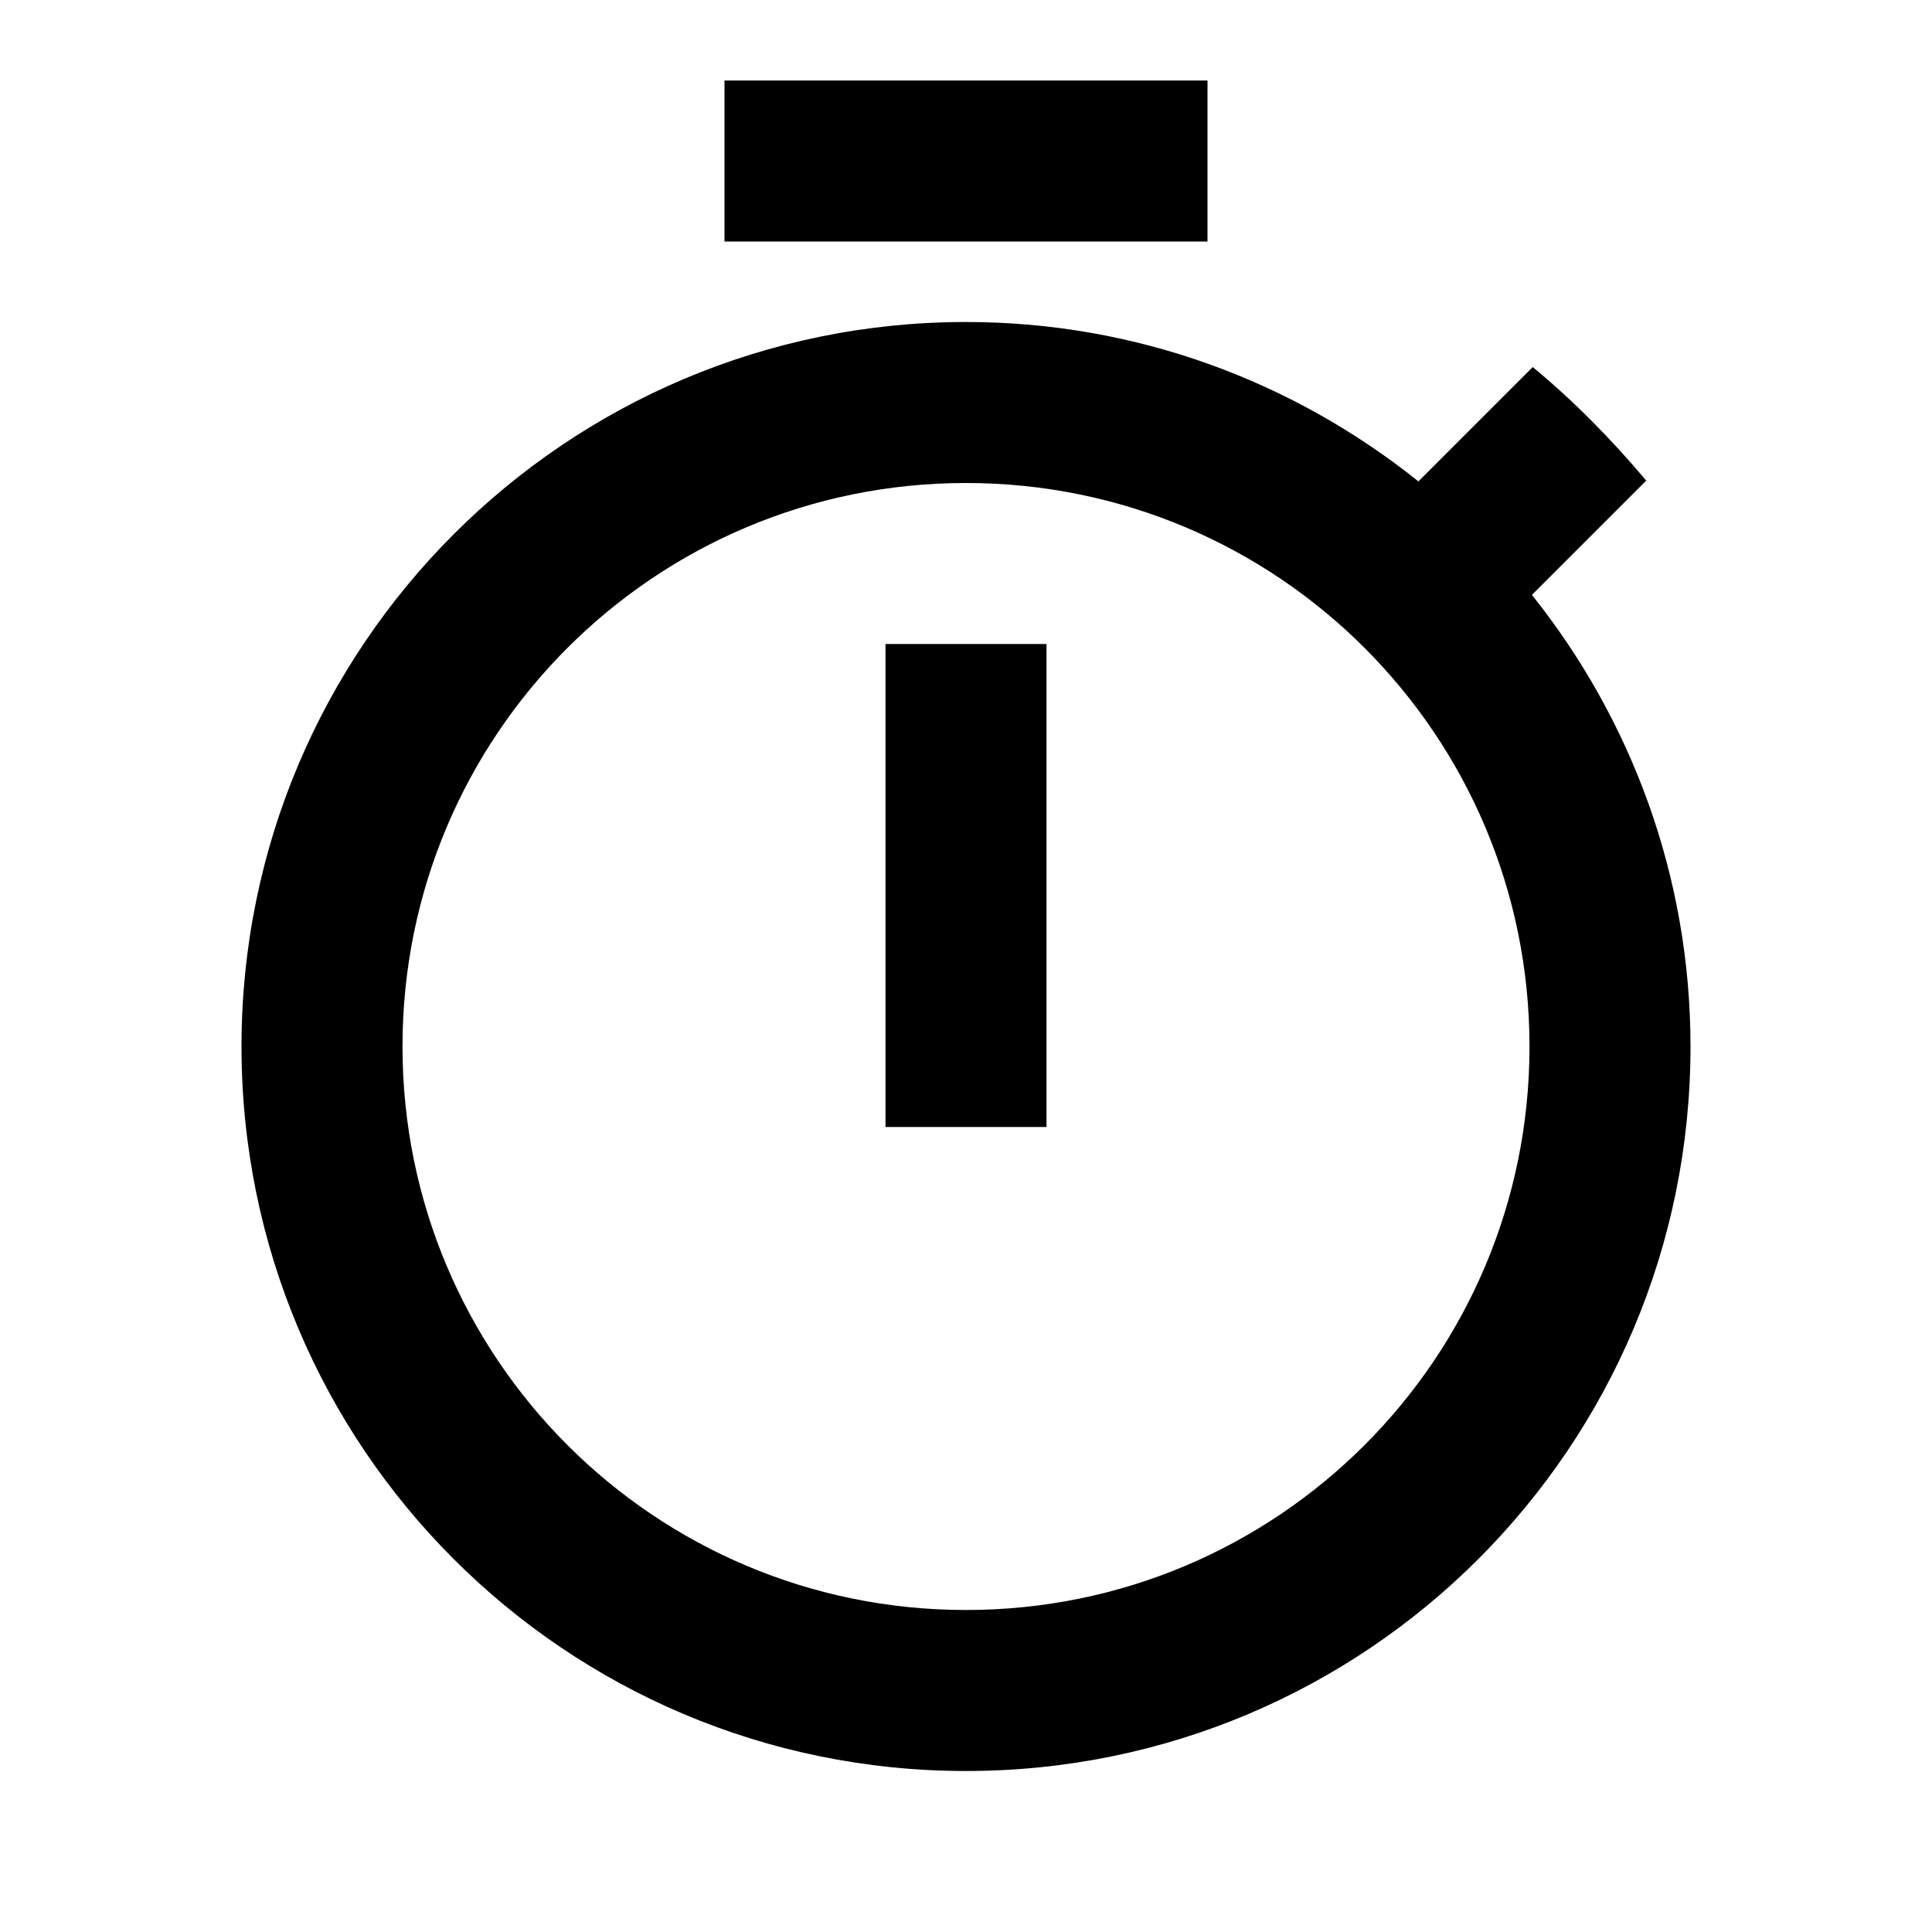
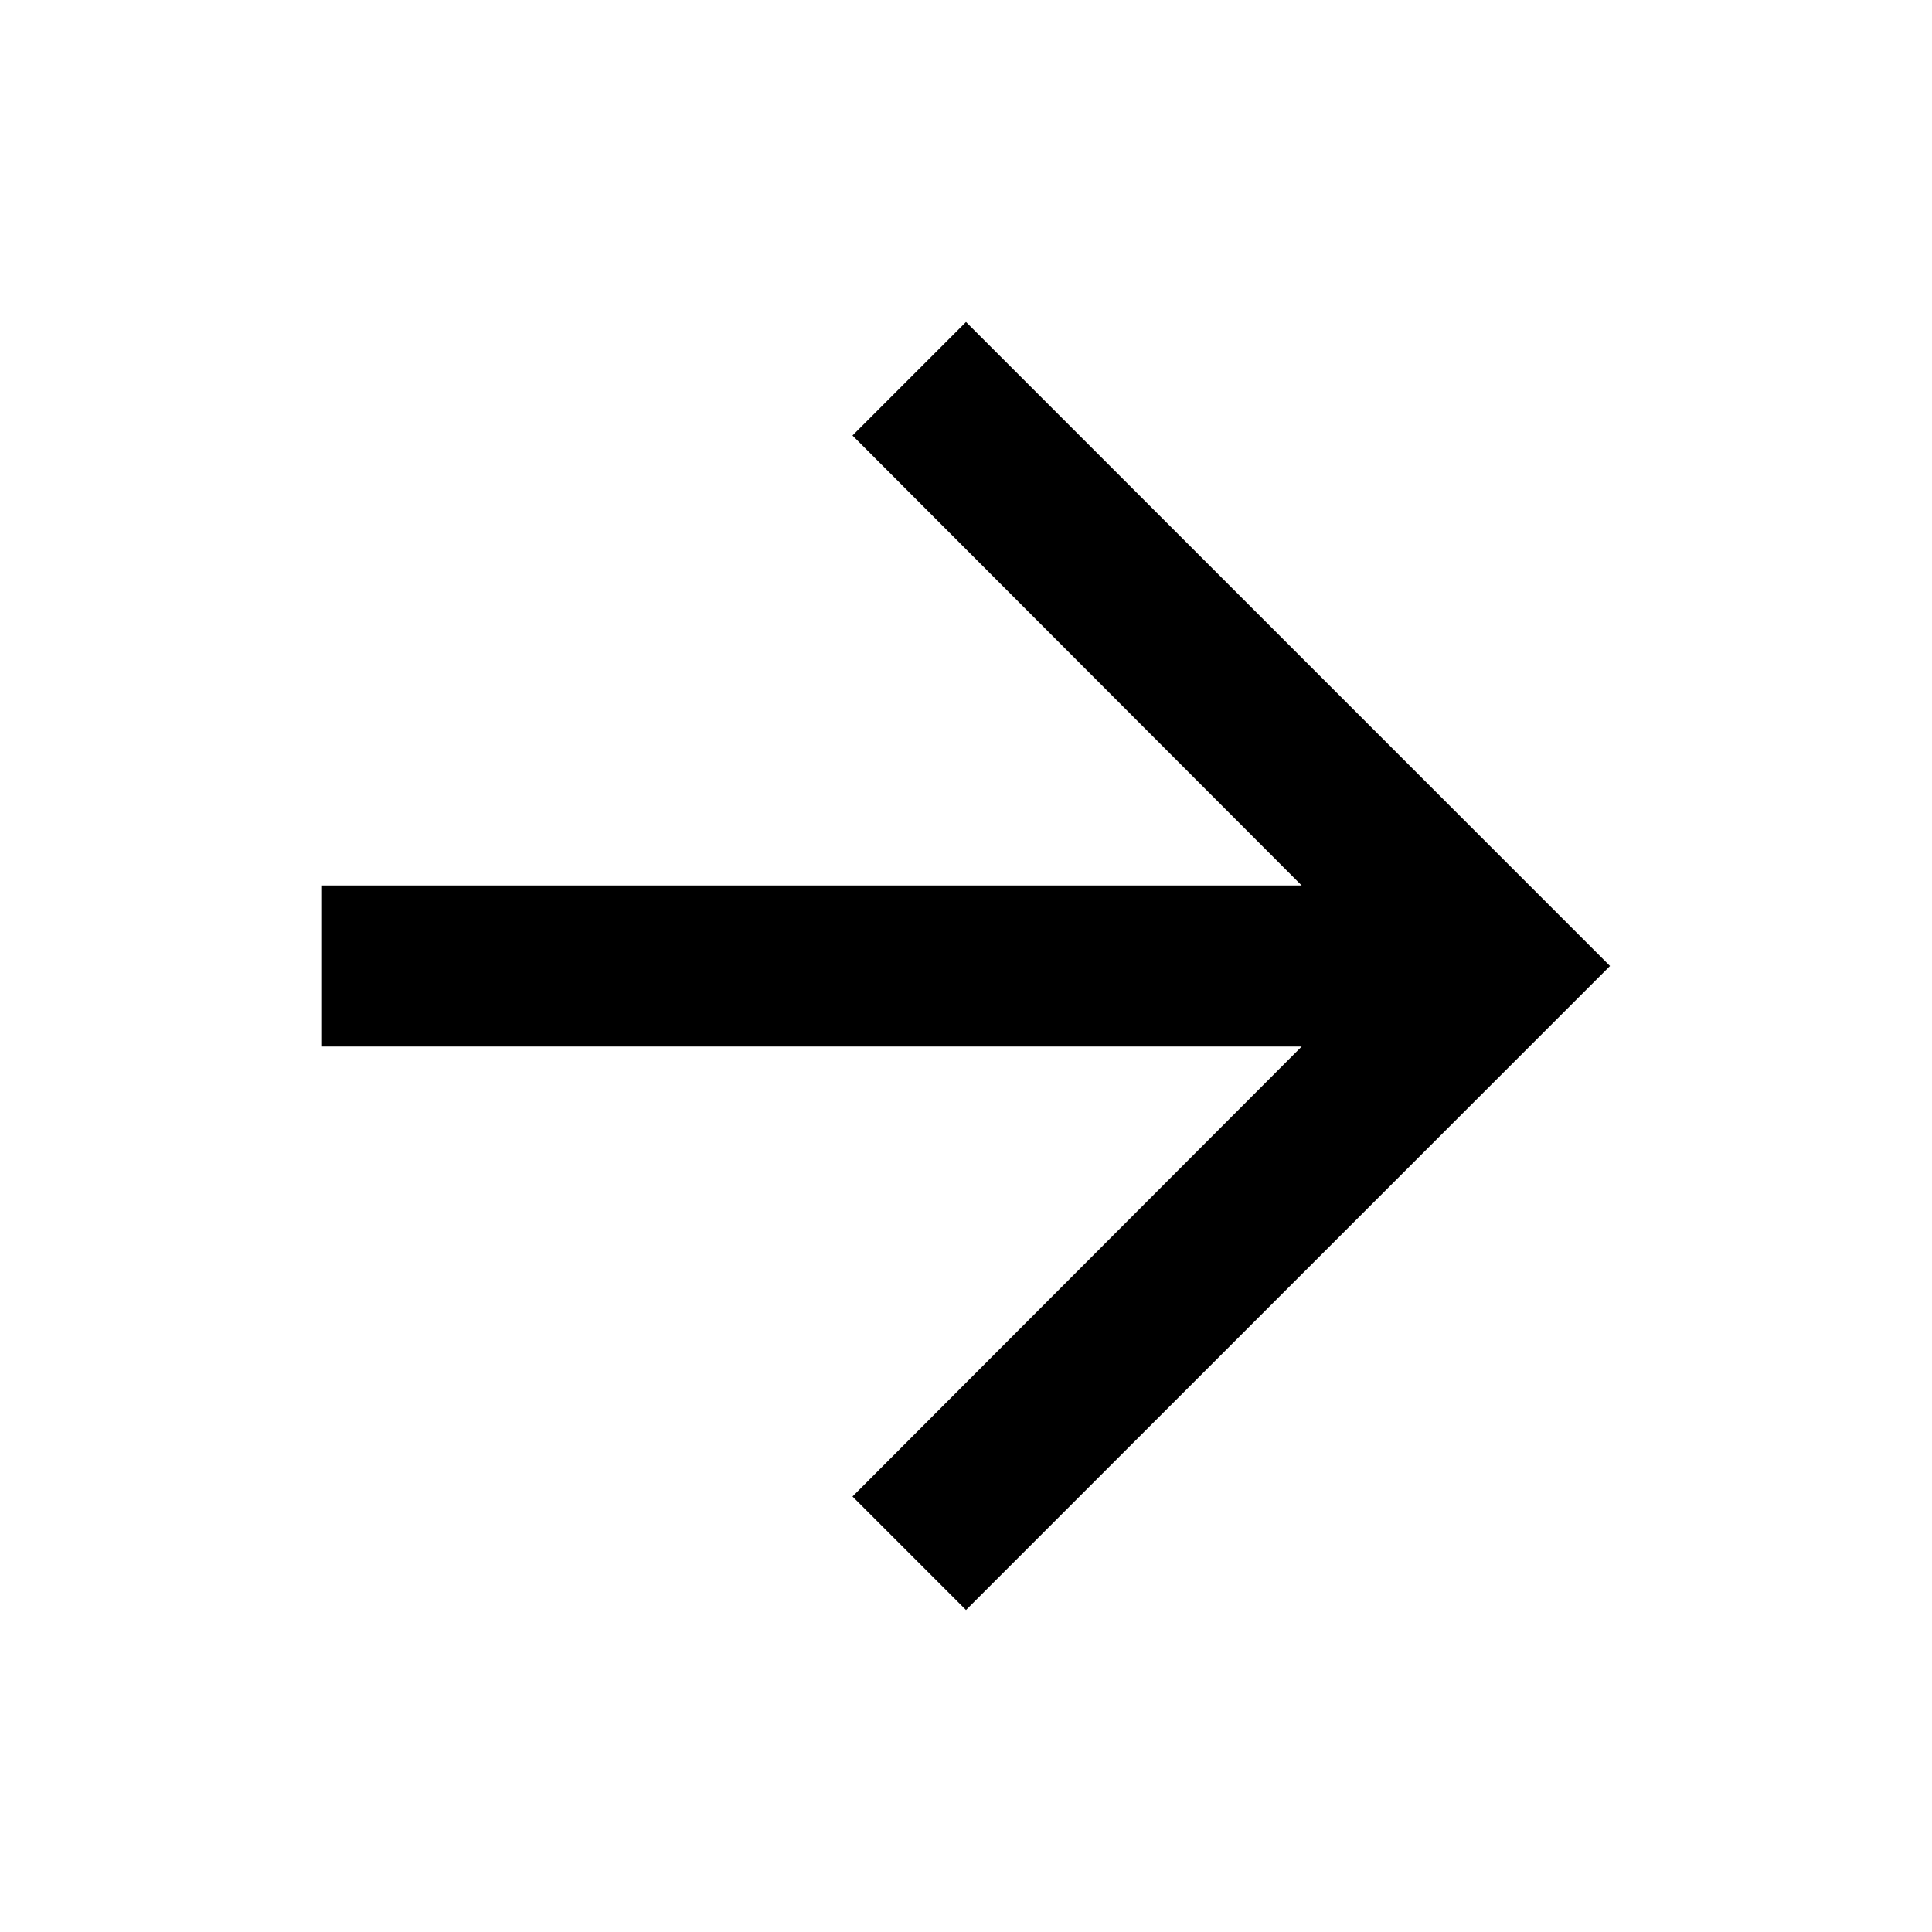
<svg xmlns="http://www.w3.org/2000/svg" fill="#000000" height="24" viewBox="0 0 24 24" width="24">
  <path d="M0 0h24v24H0z" fill="none" />
-   <path d="M15 1H9v2h6V1zm-4 13h2V8h-2v6zm8.03-6.61l1.42-1.42c-.43-.51-.9-.99-1.41-1.41l-1.42 1.42C16.07 4.74 14.12 4 12 4c-4.97 0-9 4.03-9 9s4.02 9 9 9 9-4.03 9-9c0-2.12-.74-4.07-1.97-5.61zM12 20c-3.87 0-7-3.13-7-7s3.13-7 7-7 7 3.13 7 7-3.13 7-7 7z" />
+   <path d="M12 4l-1.41 1.41L16.17 11H4v2h12.17l-5.58 5.59L12 20l8-8z" />
</svg>
